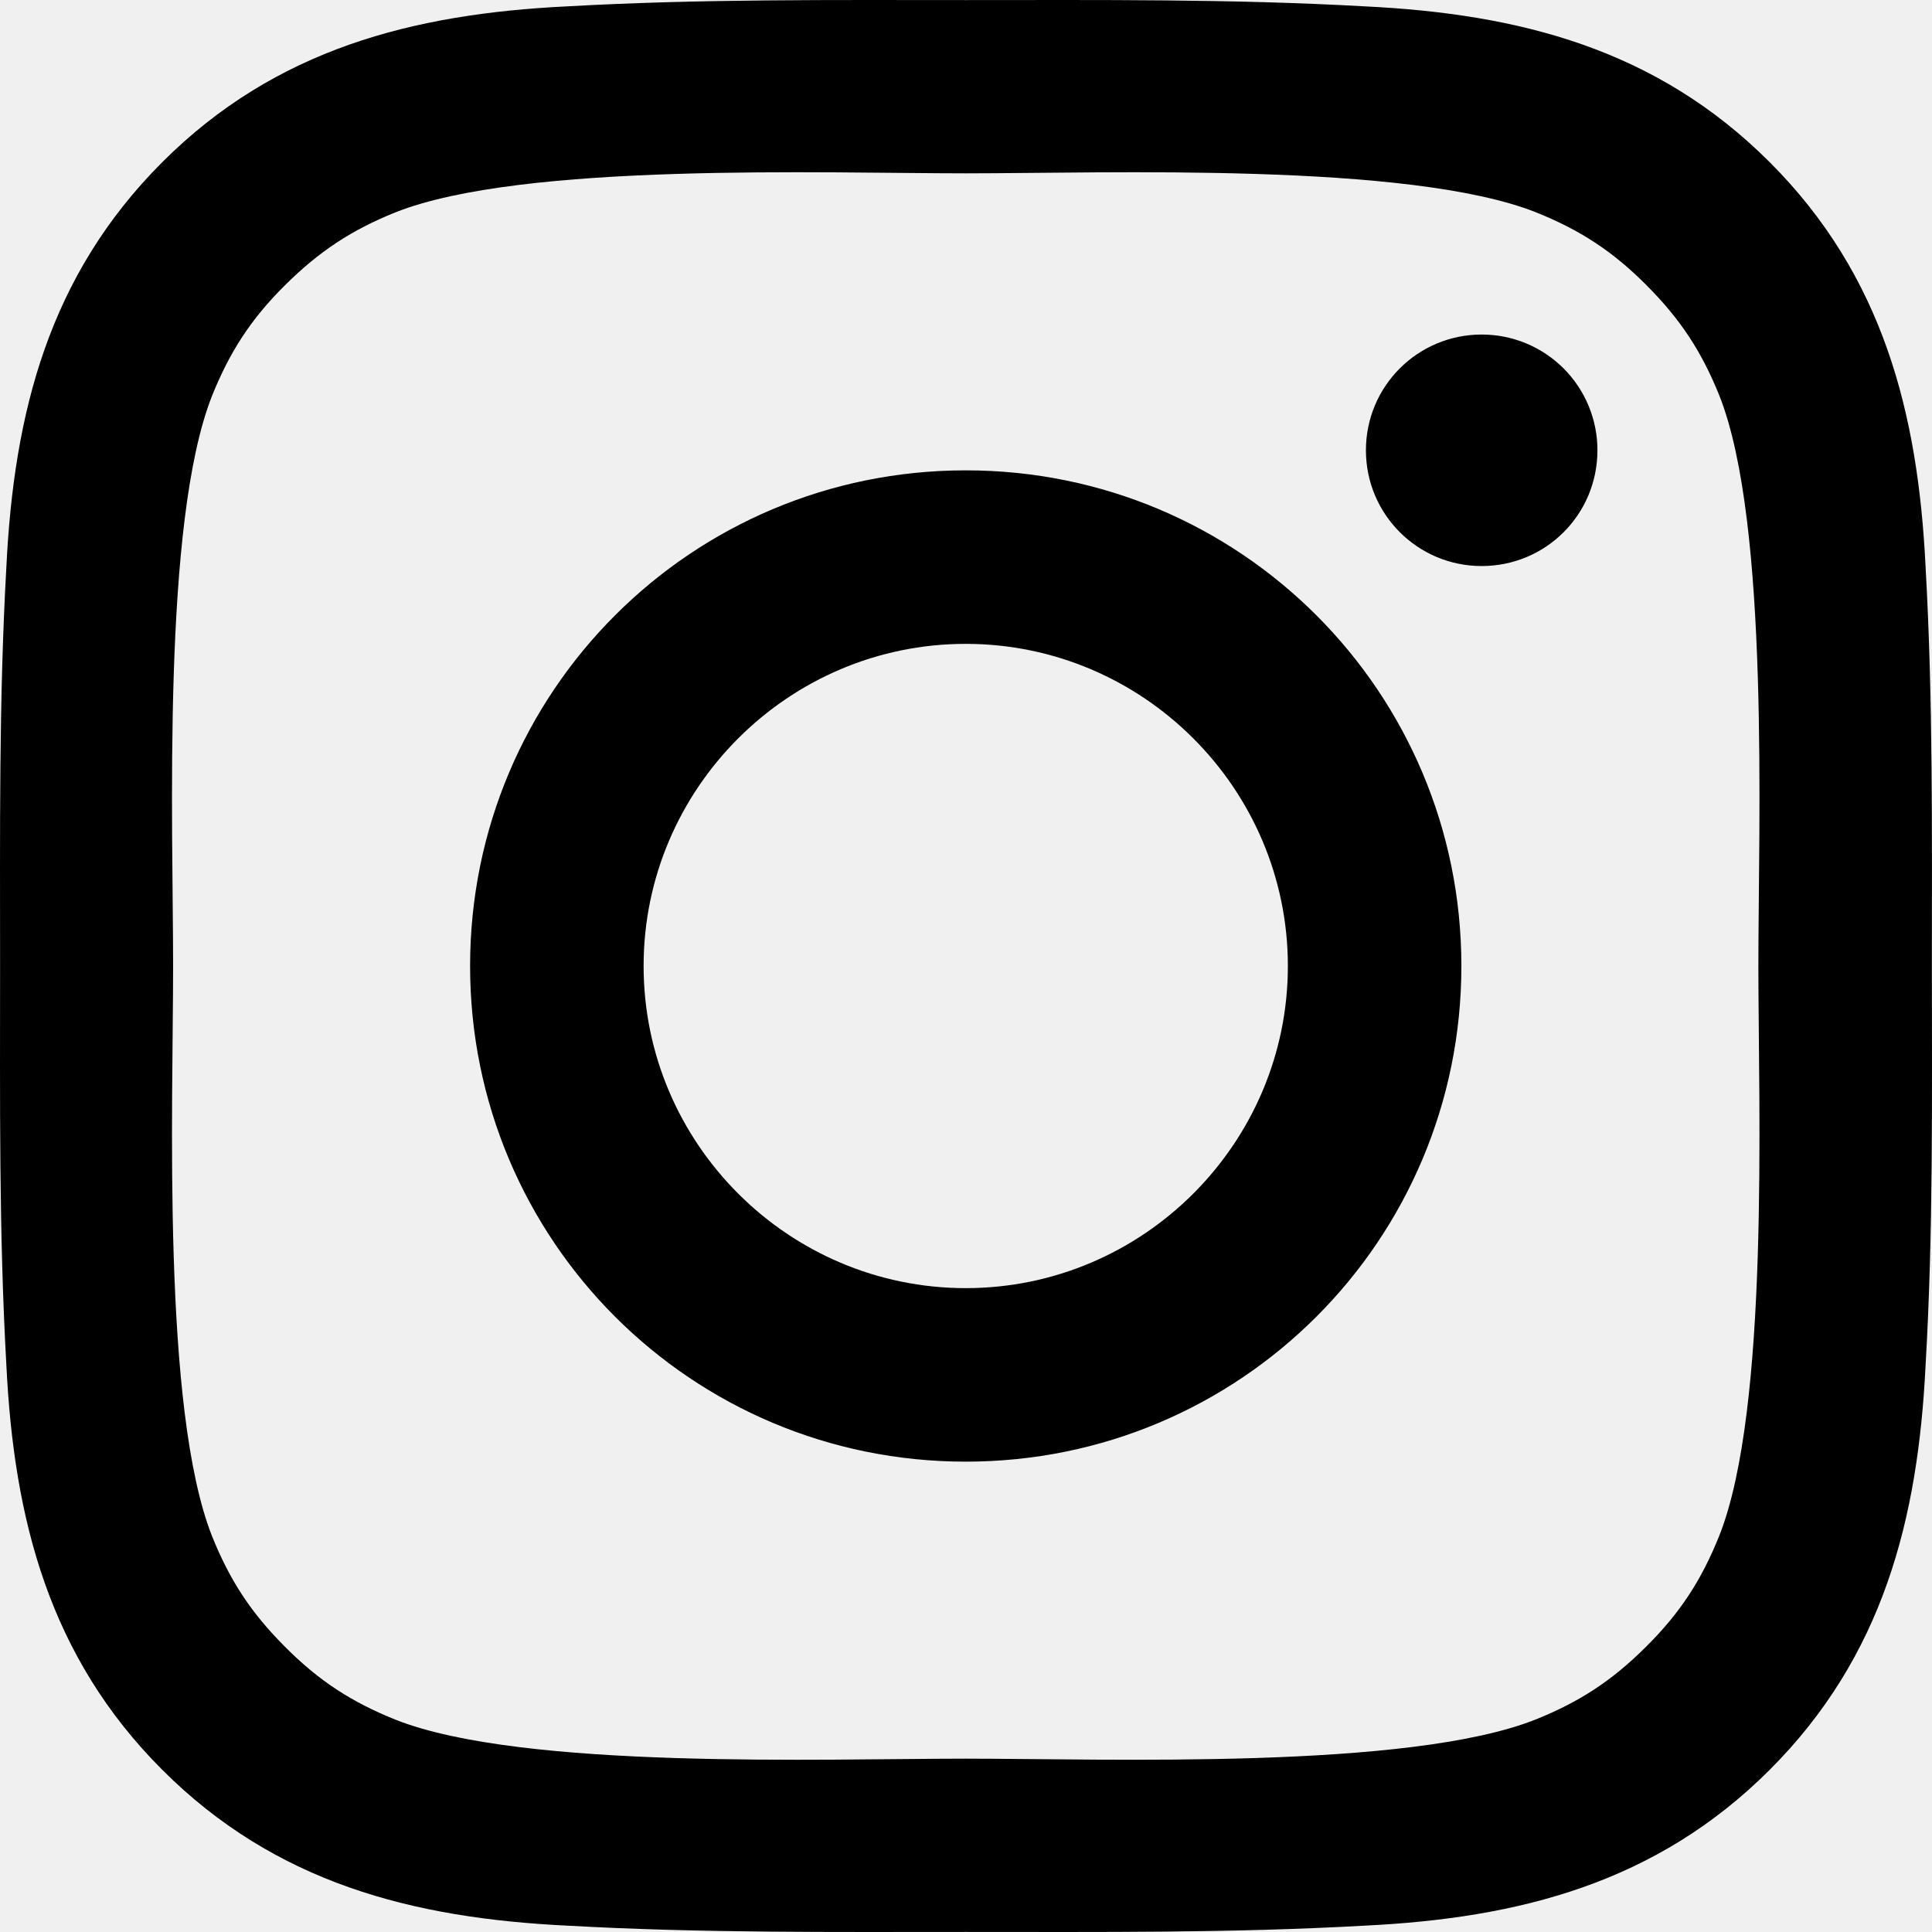
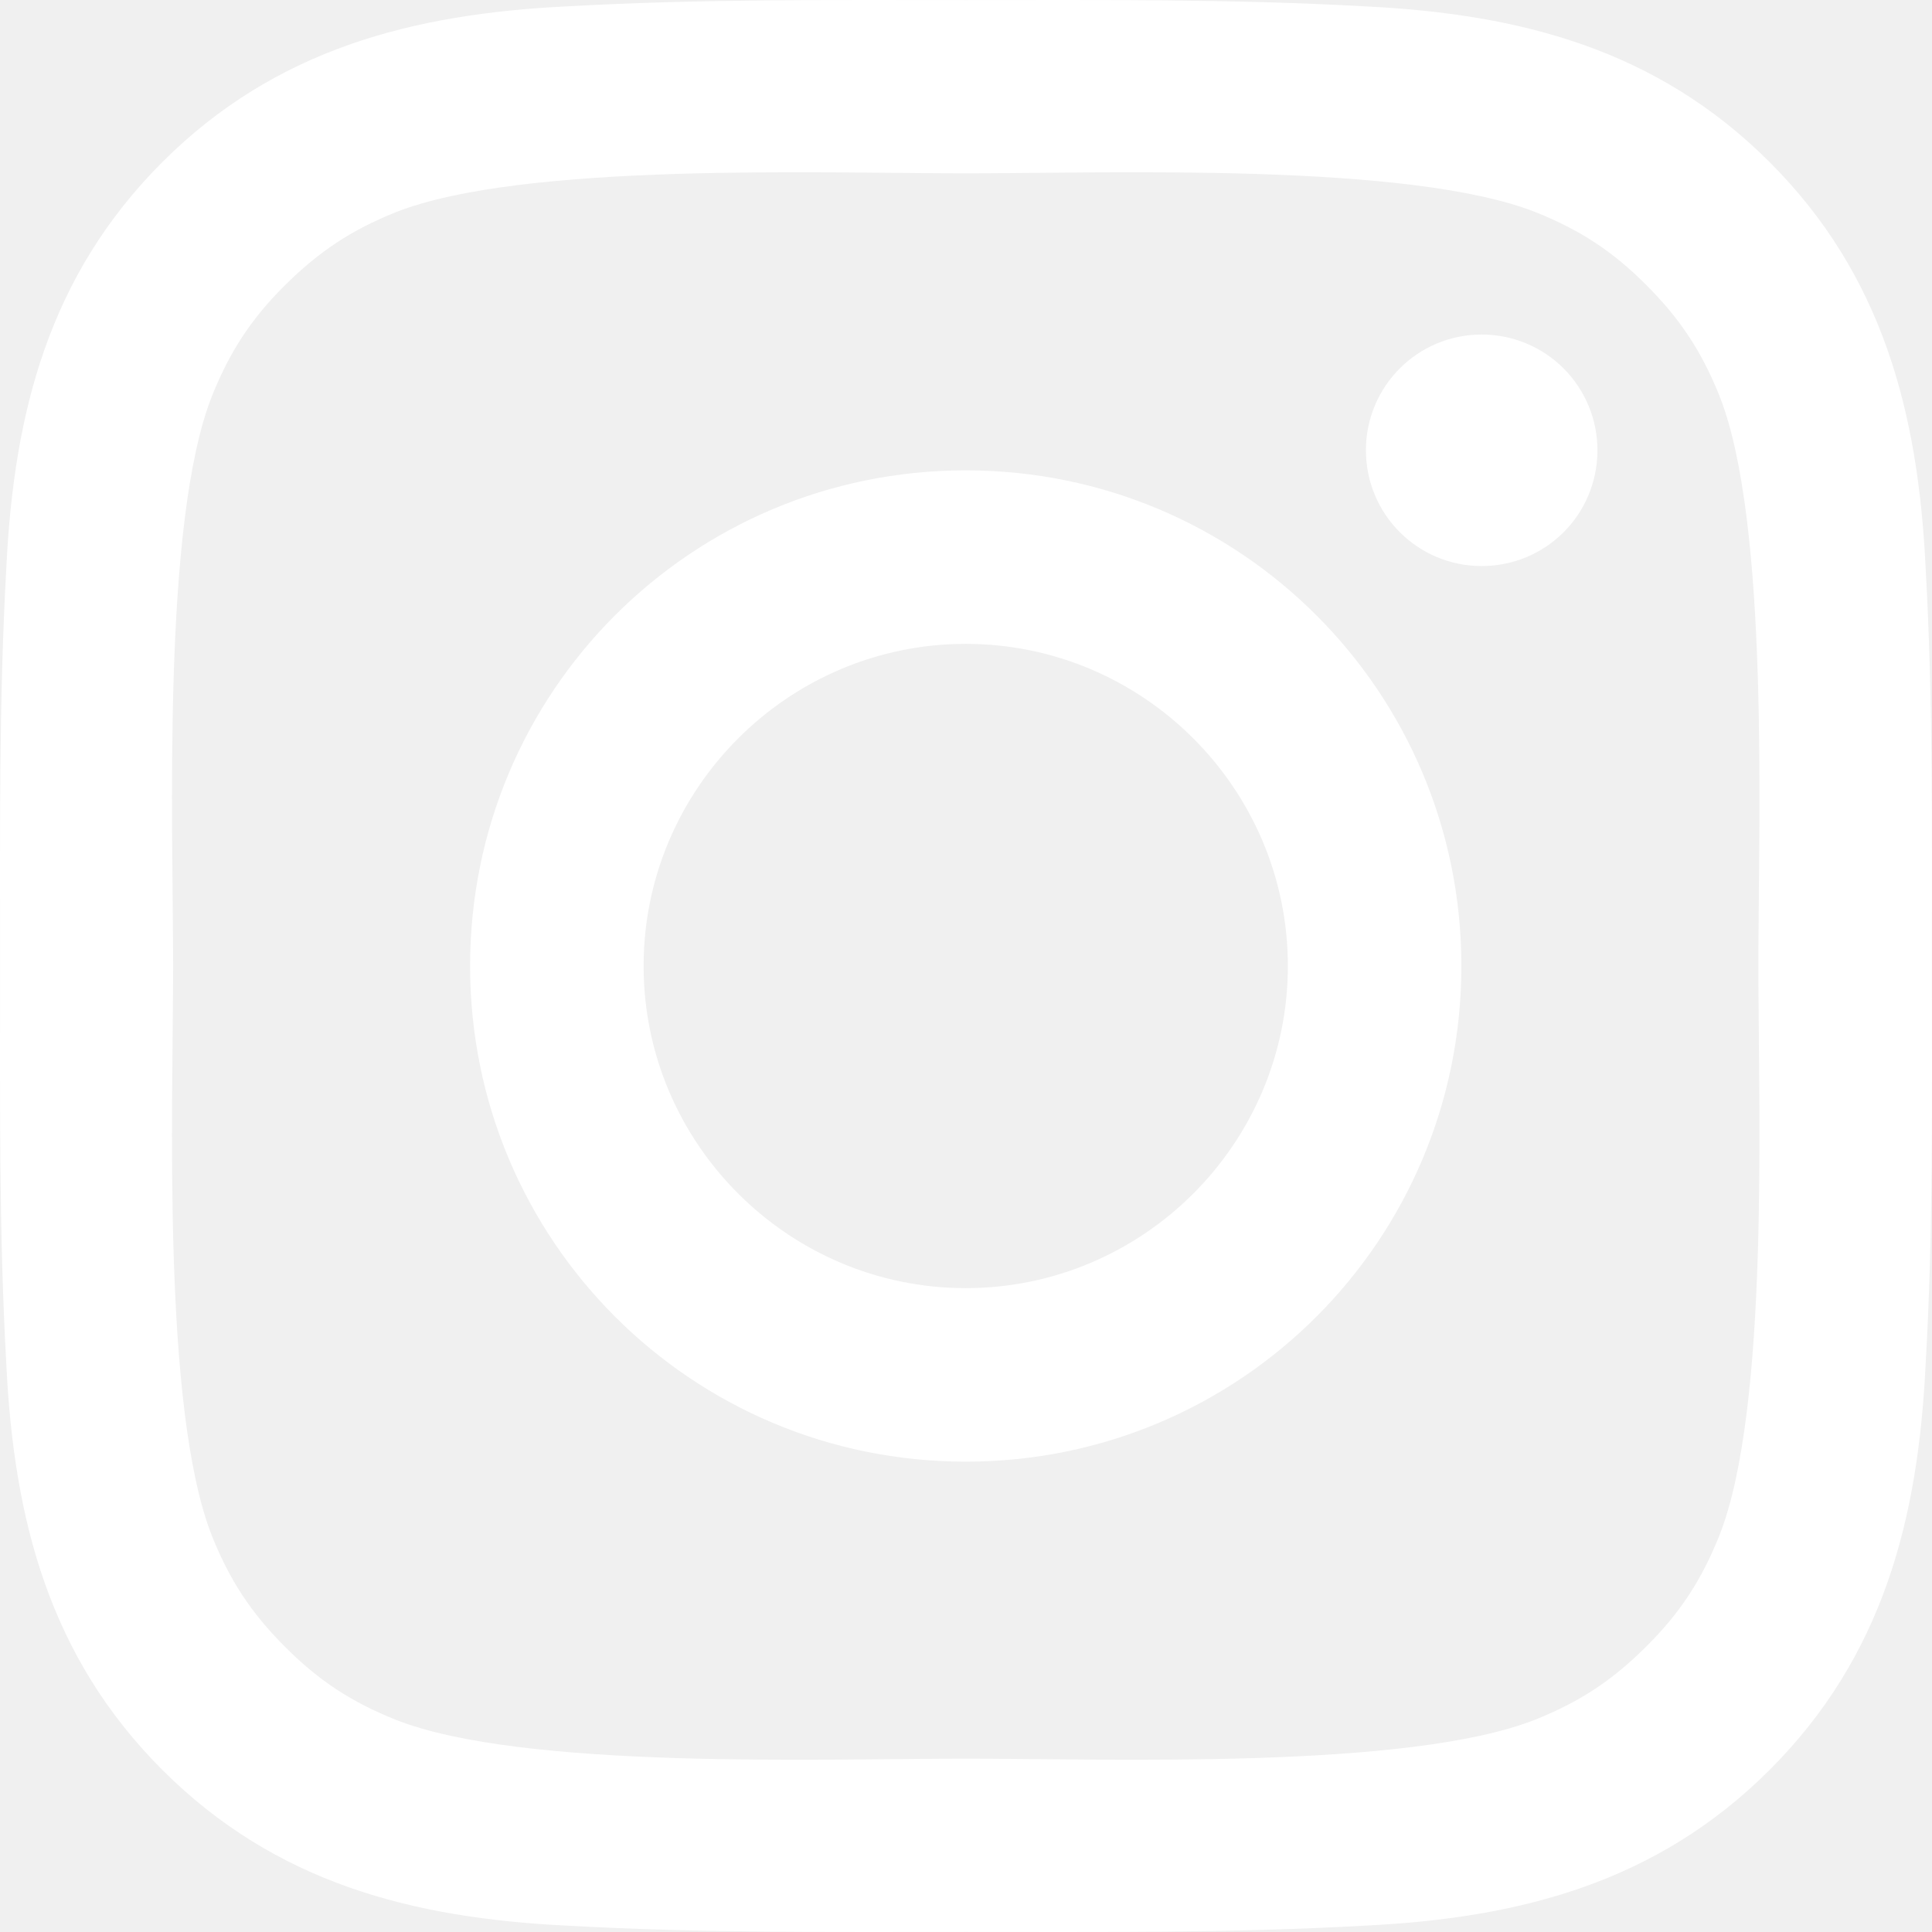
- <svg xmlns="http://www.w3.org/2000/svg" width="122" height="122" viewBox="0 0 122 122" fill="none">
-   <path d="M60.984 29.701C43.663 29.701 29.685 43.679 29.685 61C29.685 78.32 43.663 92.299 60.984 92.299C78.304 92.299 92.282 78.32 92.282 61C92.282 43.679 78.304 29.701 60.984 29.701ZM60.984 81.342C49.783 81.342 40.642 72.201 40.642 61C40.642 49.799 49.783 40.658 60.984 40.658C72.184 40.658 81.325 49.799 81.325 61C81.325 72.201 72.184 81.342 60.984 81.342ZM93.564 21.125C89.52 21.125 86.254 24.39 86.254 28.434C86.254 32.478 89.52 35.744 93.564 35.744C97.608 35.744 100.873 32.494 100.873 28.434C100.875 27.474 100.686 26.523 100.319 25.636C99.952 24.748 99.414 23.942 98.735 23.263C98.056 22.584 97.25 22.046 96.362 21.679C95.475 21.312 94.524 21.124 93.564 21.125ZM121.993 61C121.993 52.576 122.069 44.229 121.596 35.821C121.123 26.054 118.895 17.386 111.754 10.244C104.597 3.087 95.944 0.874 86.178 0.401C77.754 -0.072 69.407 0.005 60.999 0.005C52.575 0.005 44.228 -0.072 35.82 0.401C26.053 0.874 17.386 3.102 10.244 10.244C3.087 17.401 0.874 26.054 0.401 35.821C-0.072 44.244 0.005 52.592 0.005 61C0.005 69.408 -0.072 77.771 0.401 86.18C0.874 95.946 3.102 104.614 10.244 111.756C17.401 118.913 26.053 121.126 35.82 121.599C44.243 122.072 52.591 121.995 60.999 121.995C69.422 121.995 77.77 122.072 86.178 121.599C95.944 121.126 104.612 118.898 111.754 111.756C118.911 104.599 121.123 95.946 121.596 86.18C122.085 77.771 121.993 69.424 121.993 61ZM108.564 96.984C107.45 99.761 106.107 101.837 103.956 103.973C101.804 106.125 99.744 107.468 96.967 108.582C88.94 111.771 69.88 111.054 60.984 111.054C52.087 111.054 33.012 111.771 24.985 108.597C22.208 107.483 20.133 106.14 17.996 103.988C15.844 101.837 14.502 99.776 13.388 96.999C10.213 88.957 10.931 69.897 10.931 61C10.931 52.103 10.213 33.028 13.388 25.001C14.502 22.224 15.844 20.148 17.996 18.012C20.148 15.875 22.208 14.517 24.985 13.403C33.012 10.229 52.087 10.946 60.984 10.946C69.88 10.946 88.955 10.229 96.982 13.403C99.759 14.517 101.835 15.86 103.971 18.012C106.123 20.163 107.466 22.224 108.58 25.001C111.754 33.028 111.036 52.103 111.036 61C111.036 69.897 111.754 88.957 108.564 96.984Z" fill="black" />
+ <svg xmlns="http://www.w3.org/2000/svg" width="122" height="122" viewBox="0 0 122 122" fill="#FFFF">
+   <path d="M60.984 29.701C43.663 29.701 29.685 43.679 29.685 61C29.685 78.32 43.663 92.299 60.984 92.299C78.304 92.299 92.282 78.32 92.282 61C92.282 43.679 78.304 29.701 60.984 29.701ZM60.984 81.342C49.783 81.342 40.642 72.201 40.642 61C40.642 49.799 49.783 40.658 60.984 40.658C72.184 40.658 81.325 49.799 81.325 61C81.325 72.201 72.184 81.342 60.984 81.342ZM93.564 21.125C89.52 21.125 86.254 24.39 86.254 28.434C86.254 32.478 89.52 35.744 93.564 35.744C97.608 35.744 100.873 32.494 100.873 28.434C100.875 27.474 100.686 26.523 100.319 25.636C99.952 24.748 99.414 23.942 98.735 23.263C98.056 22.584 97.25 22.046 96.362 21.679C95.475 21.312 94.524 21.124 93.564 21.125ZM121.993 61C121.993 52.576 122.069 44.229 121.596 35.821C121.123 26.054 118.895 17.386 111.754 10.244C104.597 3.087 95.944 0.874 86.178 0.401C77.754 -0.072 69.407 0.005 60.999 0.005C52.575 0.005 44.228 -0.072 35.82 0.401C26.053 0.874 17.386 3.102 10.244 10.244C3.087 17.401 0.874 26.054 0.401 35.821C-0.072 44.244 0.005 52.592 0.005 61C0.005 69.408 -0.072 77.771 0.401 86.18C0.874 95.946 3.102 104.614 10.244 111.756C17.401 118.913 26.053 121.126 35.82 121.599C44.243 122.072 52.591 121.995 60.999 121.995C69.422 121.995 77.77 122.072 86.178 121.599C95.944 121.126 104.612 118.898 111.754 111.756C118.911 104.599 121.123 95.946 121.596 86.18C122.085 77.771 121.993 69.424 121.993 61ZM108.564 96.984C107.45 99.761 106.107 101.837 103.956 103.973C101.804 106.125 99.744 107.468 96.967 108.582C88.94 111.771 69.88 111.054 60.984 111.054C52.087 111.054 33.012 111.771 24.985 108.597C22.208 107.483 20.133 106.14 17.996 103.988C15.844 101.837 14.502 99.776 13.388 96.999C10.213 88.957 10.931 69.897 10.931 61C10.931 52.103 10.213 33.028 13.388 25.001C14.502 22.224 15.844 20.148 17.996 18.012C20.148 15.875 22.208 14.517 24.985 13.403C33.012 10.229 52.087 10.946 60.984 10.946C69.88 10.946 88.955 10.229 96.982 13.403C99.759 14.517 101.835 15.86 103.971 18.012C106.123 20.163 107.466 22.224 108.58 25.001C111.754 33.028 111.036 52.103 111.036 61C111.036 69.897 111.754 88.957 108.564 96.984Z" fill="white" />
</svg>
